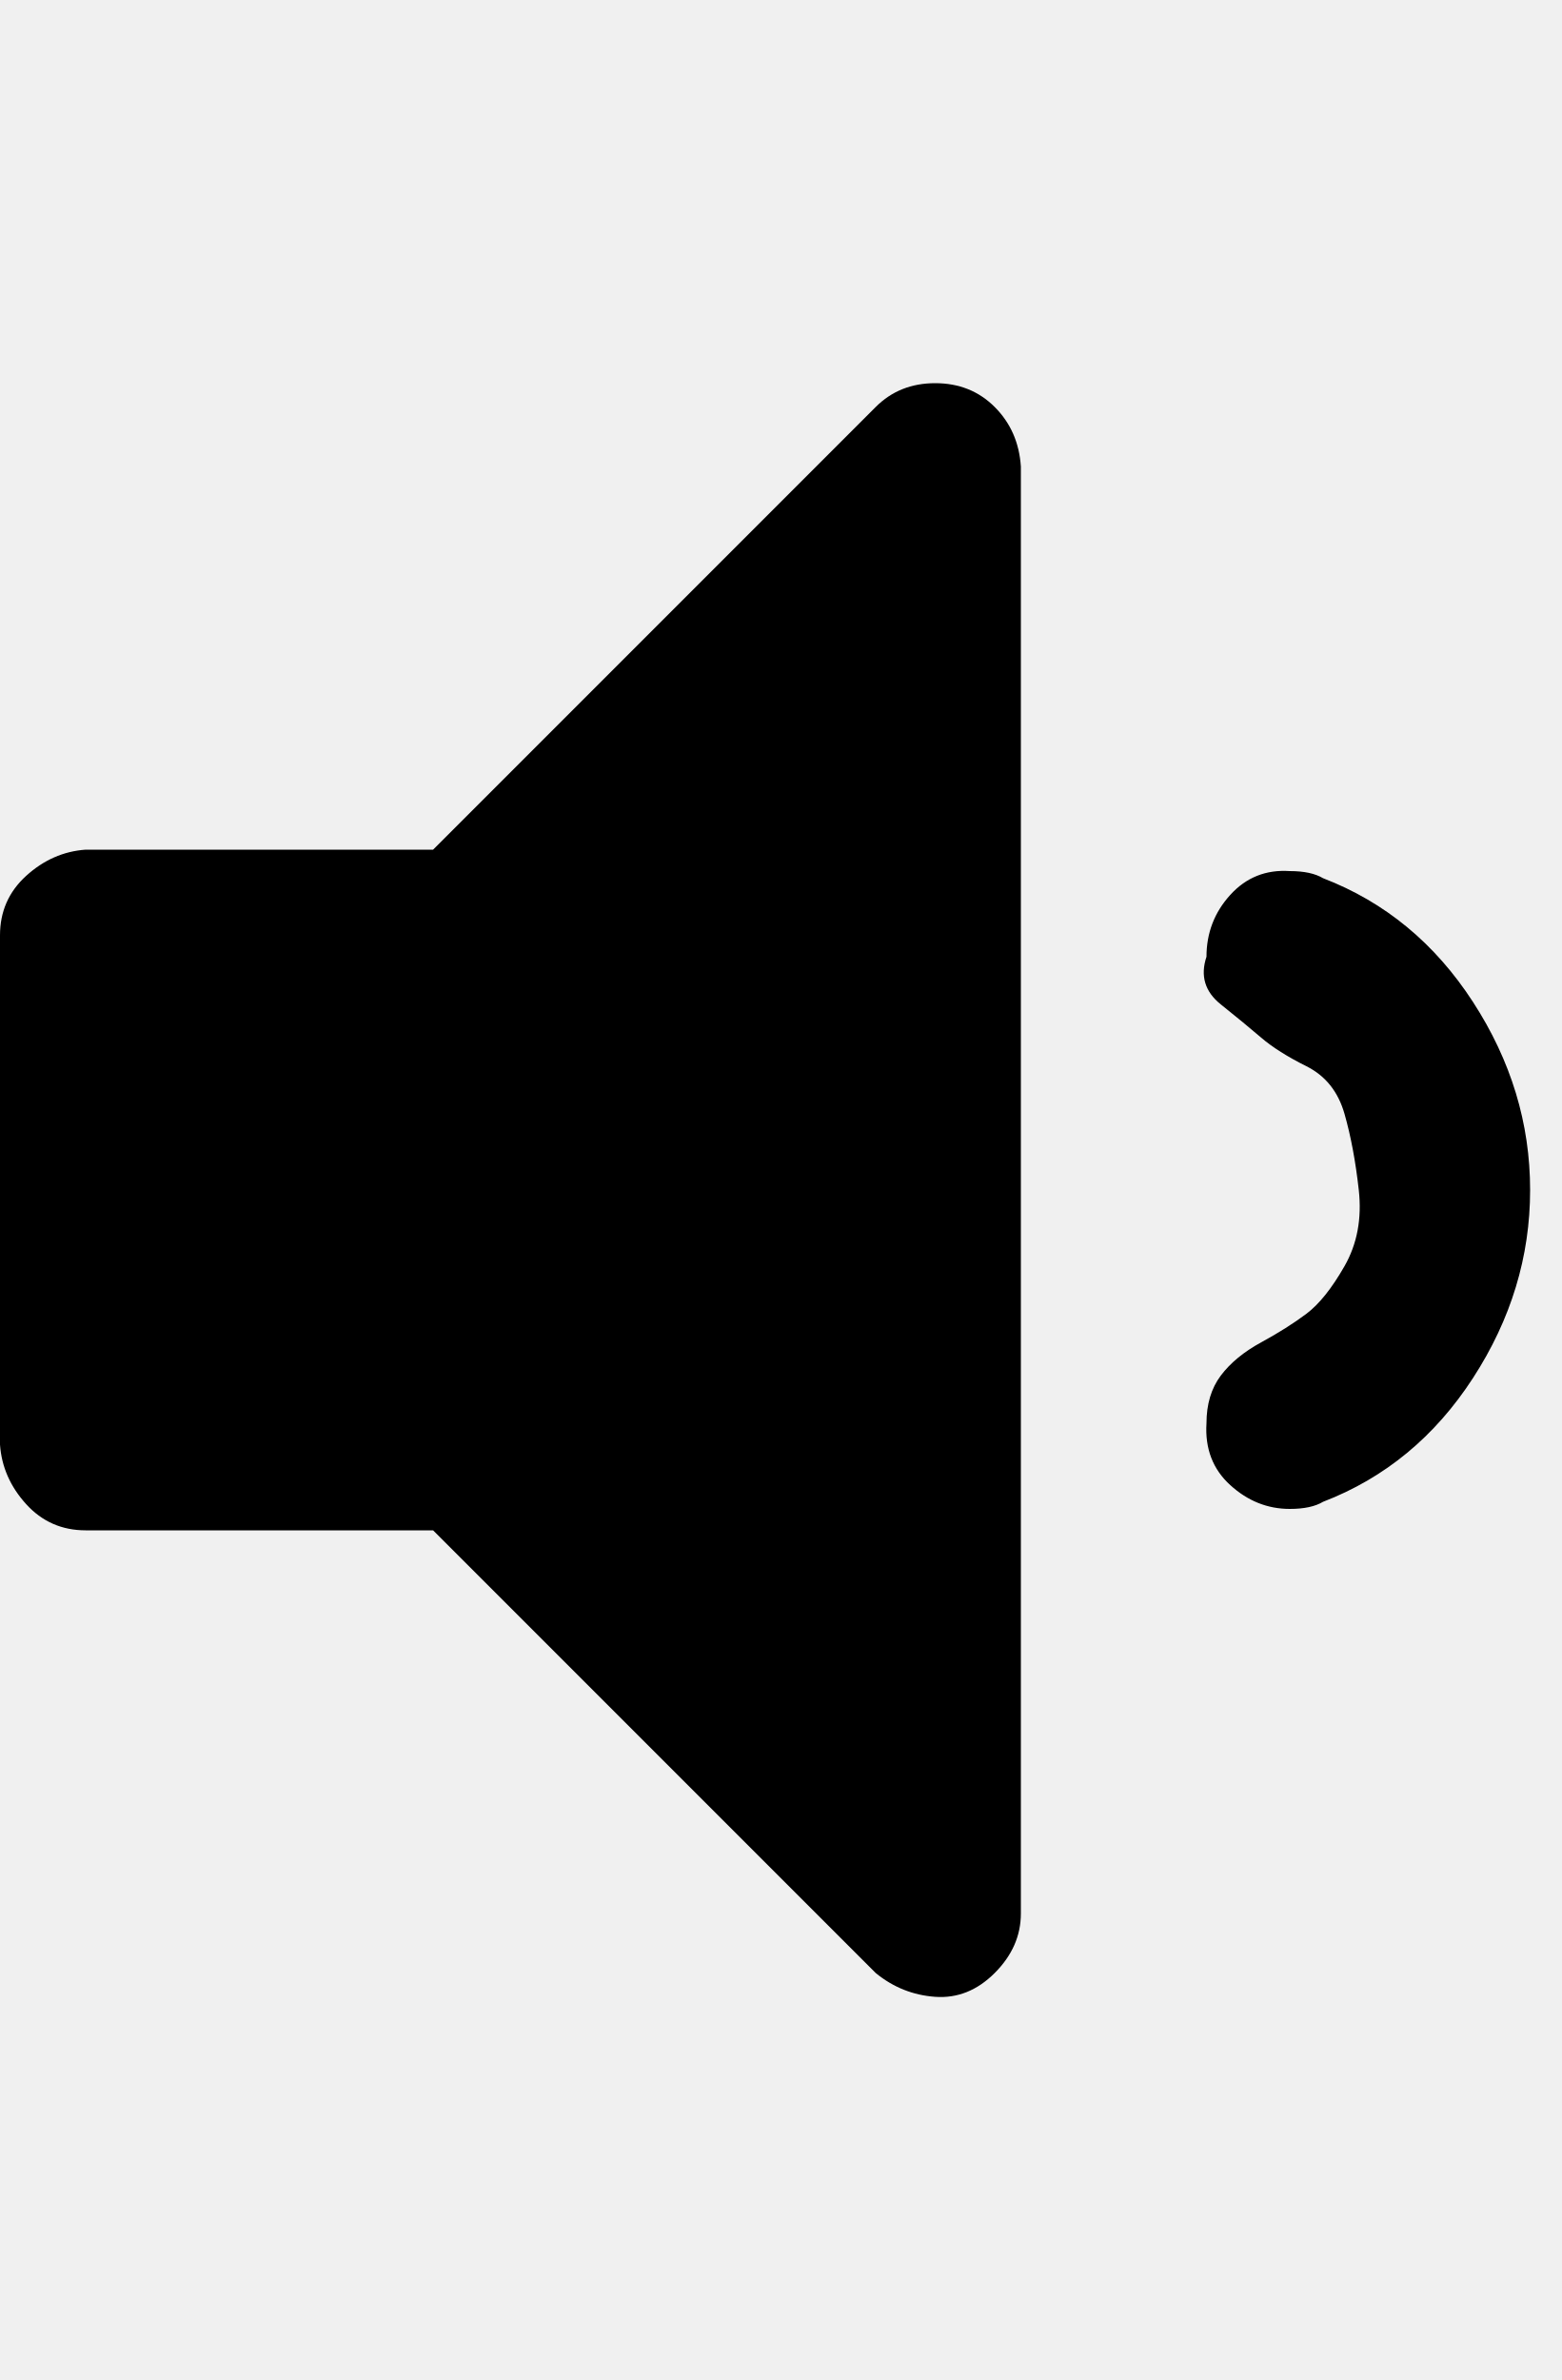
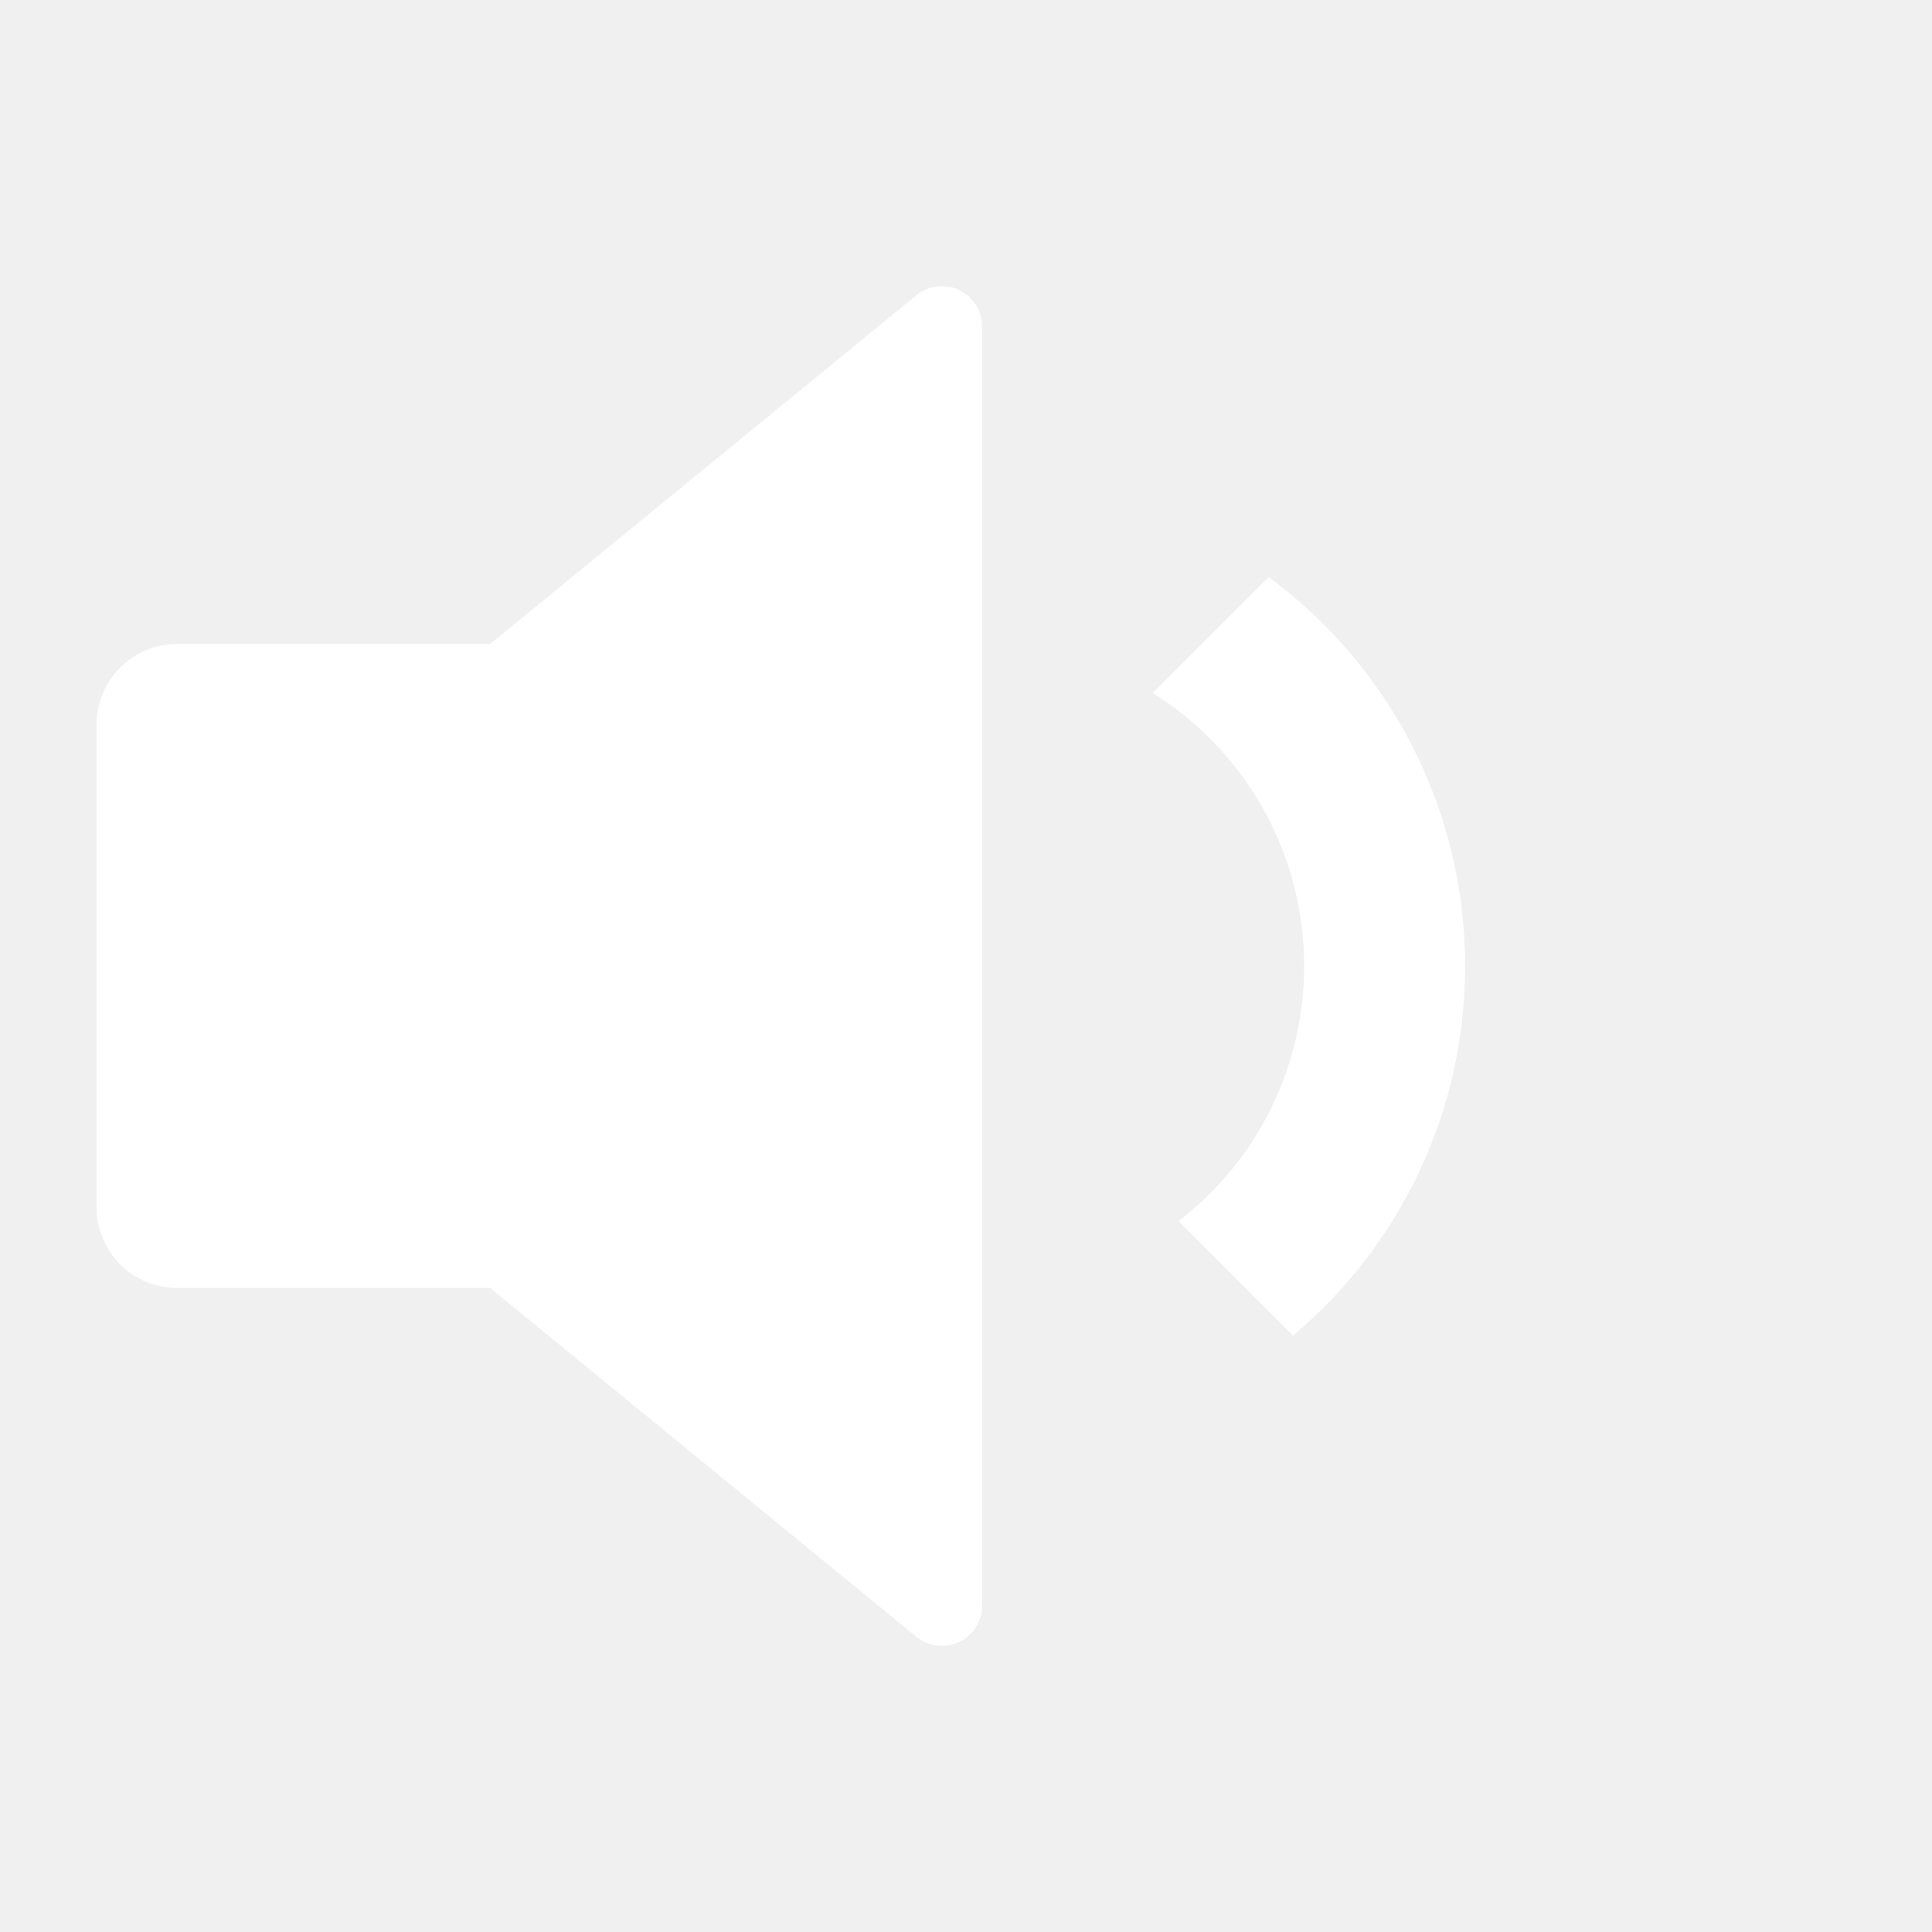
- <svg xmlns="http://www.w3.org/2000/svg" version="1.1" viewBox="0 0 21 32">
-   <path d="M13.728 6.272v19.456q0 0.448-0.352 0.8t-0.8 0.32-0.8-0.32l-5.952-5.952h-4.672q-0.48 0-0.8-0.352t-0.352-0.8v-6.848q0-0.48 0.352-0.8t0.8-0.352h4.672l5.952-5.952q0.32-0.32 0.8-0.32t0.8 0.32 0.352 0.8zM20.576 16q0 1.344-0.768 2.528t-2.016 1.664q-0.16 0.096-0.448 0.096-0.448 0-0.8-0.32t-0.32-0.832q0-0.384 0.192-0.64t0.544-0.448 0.608-0.384 0.512-0.64 0.192-1.024-0.192-1.024-0.512-0.64-0.608-0.384-0.544-0.448-0.192-0.64q0-0.48 0.32-0.832t0.8-0.32q0.288 0 0.448 0.096 1.248 0.48 2.016 1.664t0.768 2.528z" />
+ <svg xmlns="http://www.w3.org/2000/svg" width="24" height="24" viewBox="0 0 24 24" fill="none">
+   <path d="M6.089 16H2.2C1.935 16 1.681 15.895 1.493 15.707C1.306 15.52 1.2 15.265 1.2 15V9C1.2 8.735 1.306 8.48 1.493 8.293C1.681 8.105 1.935 8 2.2 8H6.089L11.383 3.668C11.456 3.608 11.545 3.57 11.639 3.558C11.733 3.547 11.829 3.562 11.914 3.603C12 3.643 12.072 3.707 12.123 3.787C12.173 3.867 12.2 3.96 12.2 4.055V19.945C12.2 20.04 12.173 20.133 12.123 20.213C12.072 20.293 12 20.357 11.914 20.397C11.829 20.438 11.733 20.453 11.639 20.442C11.545 20.43 11.456 20.392 11.383 20.332L6.09 16H6.089ZM16.063 16.591L14.641 15.169C15.127 14.796 15.52 14.316 15.79 13.766C16.06 13.217 16.201 12.612 16.2 12C16.2 10.57 15.45 9.315 14.32 8.608L15.759 7.169C16.517 7.726 17.132 8.454 17.556 9.293C17.98 10.132 18.201 11.06 18.2 12C18.2 13.842 17.37 15.49 16.063 16.591Z" fill="white" />
</svg>
